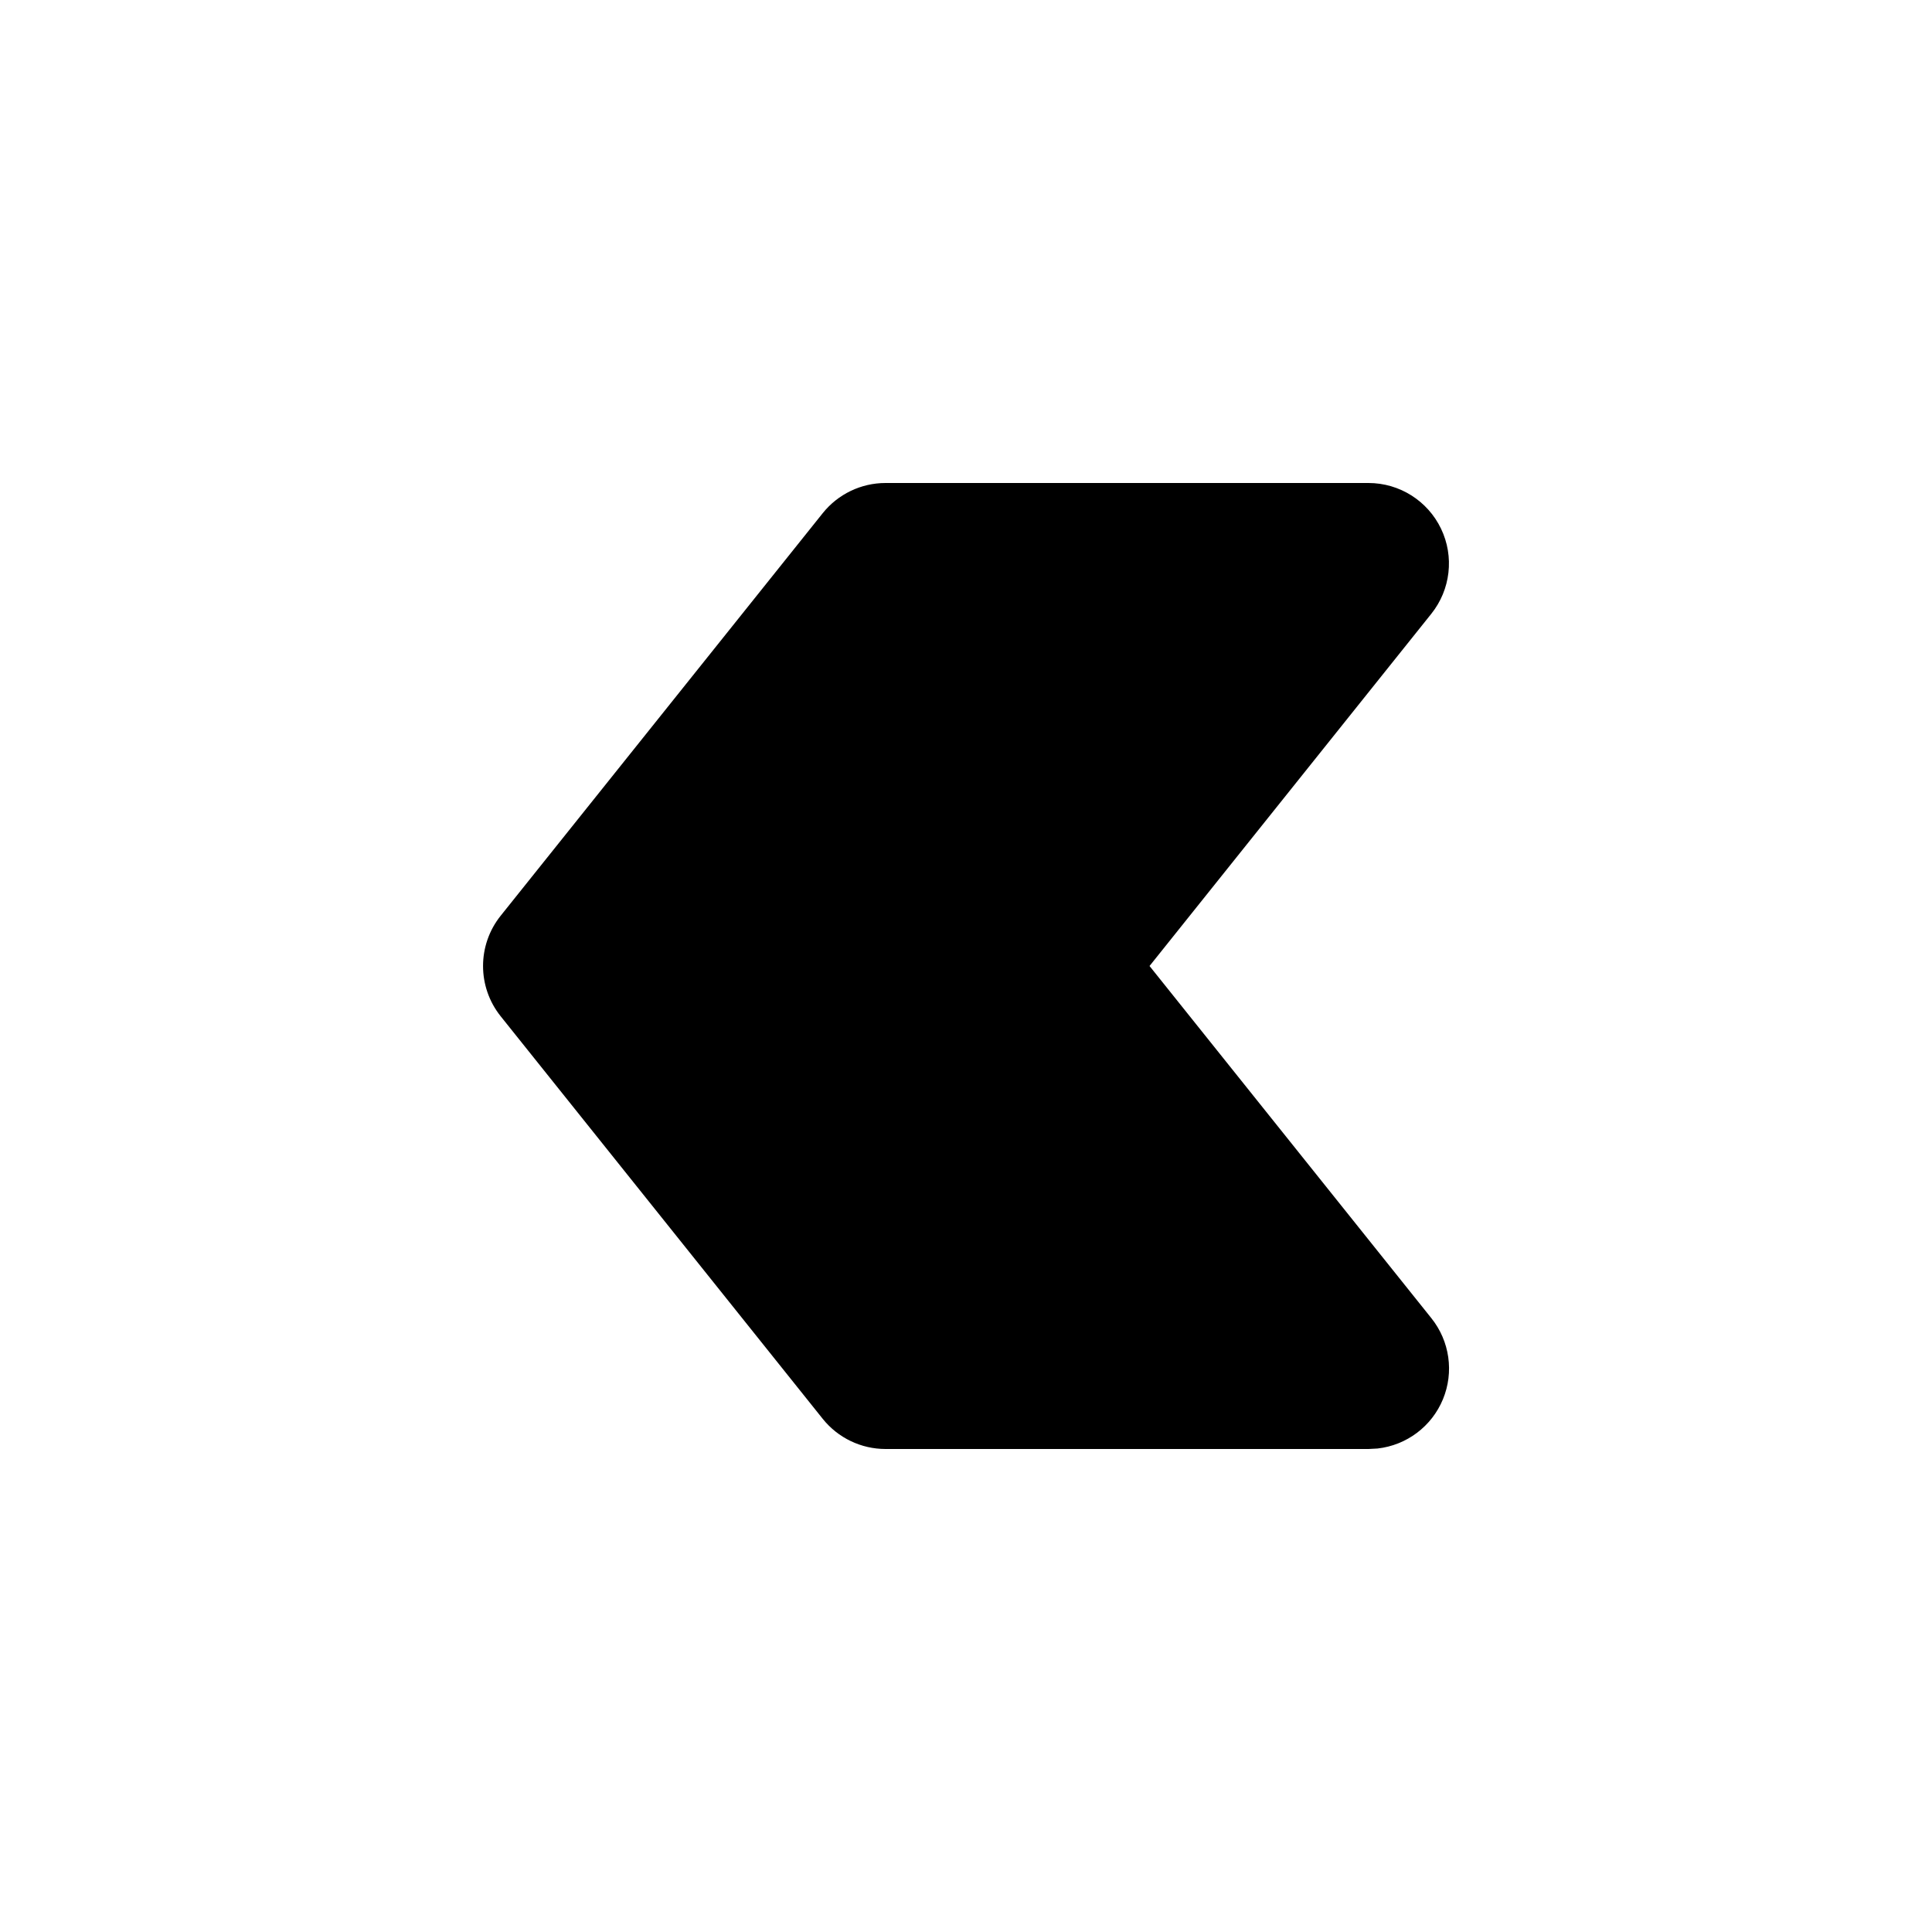
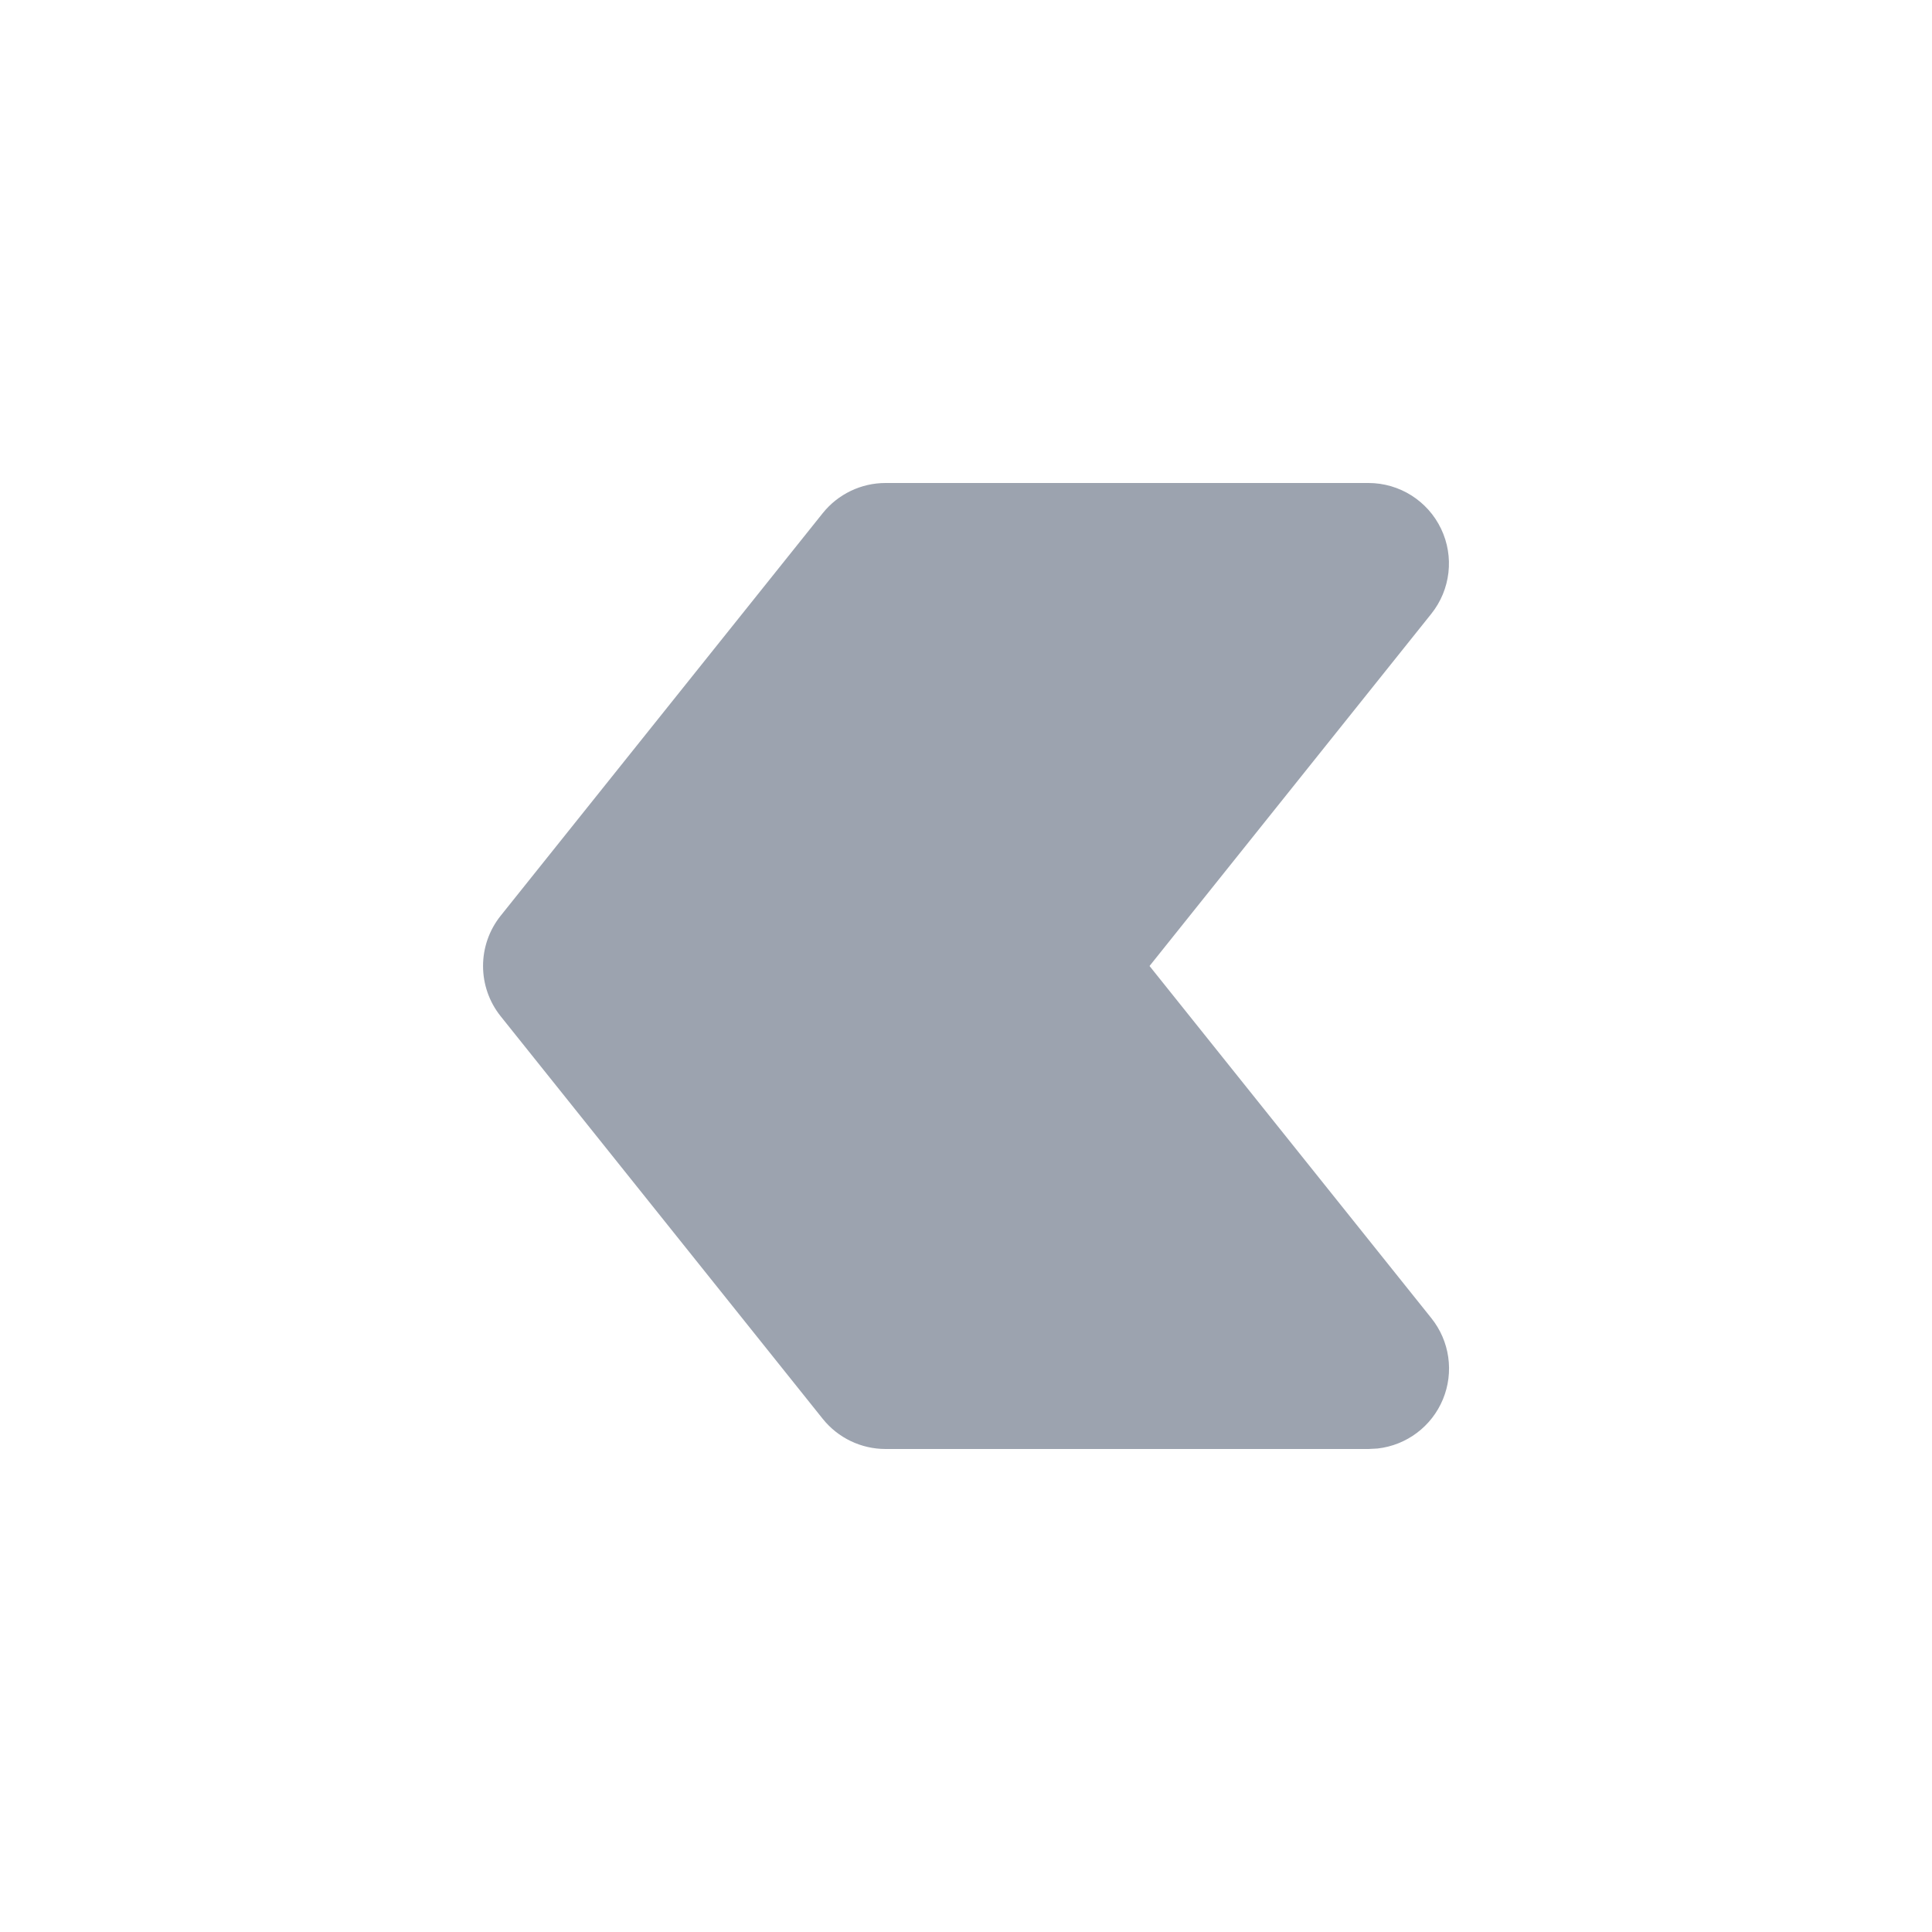
- <svg xmlns="http://www.w3.org/2000/svg" width="24" height="24" viewBox="0 0 24 24" fill="currentColor" class="icon icon-tabler icons-tabler-filled icon-tabler-arrow-badge-left">
+ <svg xmlns="http://www.w3.org/2000/svg" width="24" height="24" viewBox="0 0 24 24" fill="#9ca3af" class="icon icon-tabler icons-tabler-filled icon-tabler-arrow-badge-left">
  <path stroke="none" d="M0 0h24v24H0z" fill="none" />
  <path d="M17 6h-6a1 1 0 0 0 -.78 .375l-4 5a1 1 0 0 0 0 1.25l4 5a1 1 0 0 0 .78 .375h6l.112 -.006a1 1 0 0 0 .669 -1.619l-3.501 -4.375l3.5 -4.375a1 1 0 0 0 -.78 -1.625z" />
</svg>
